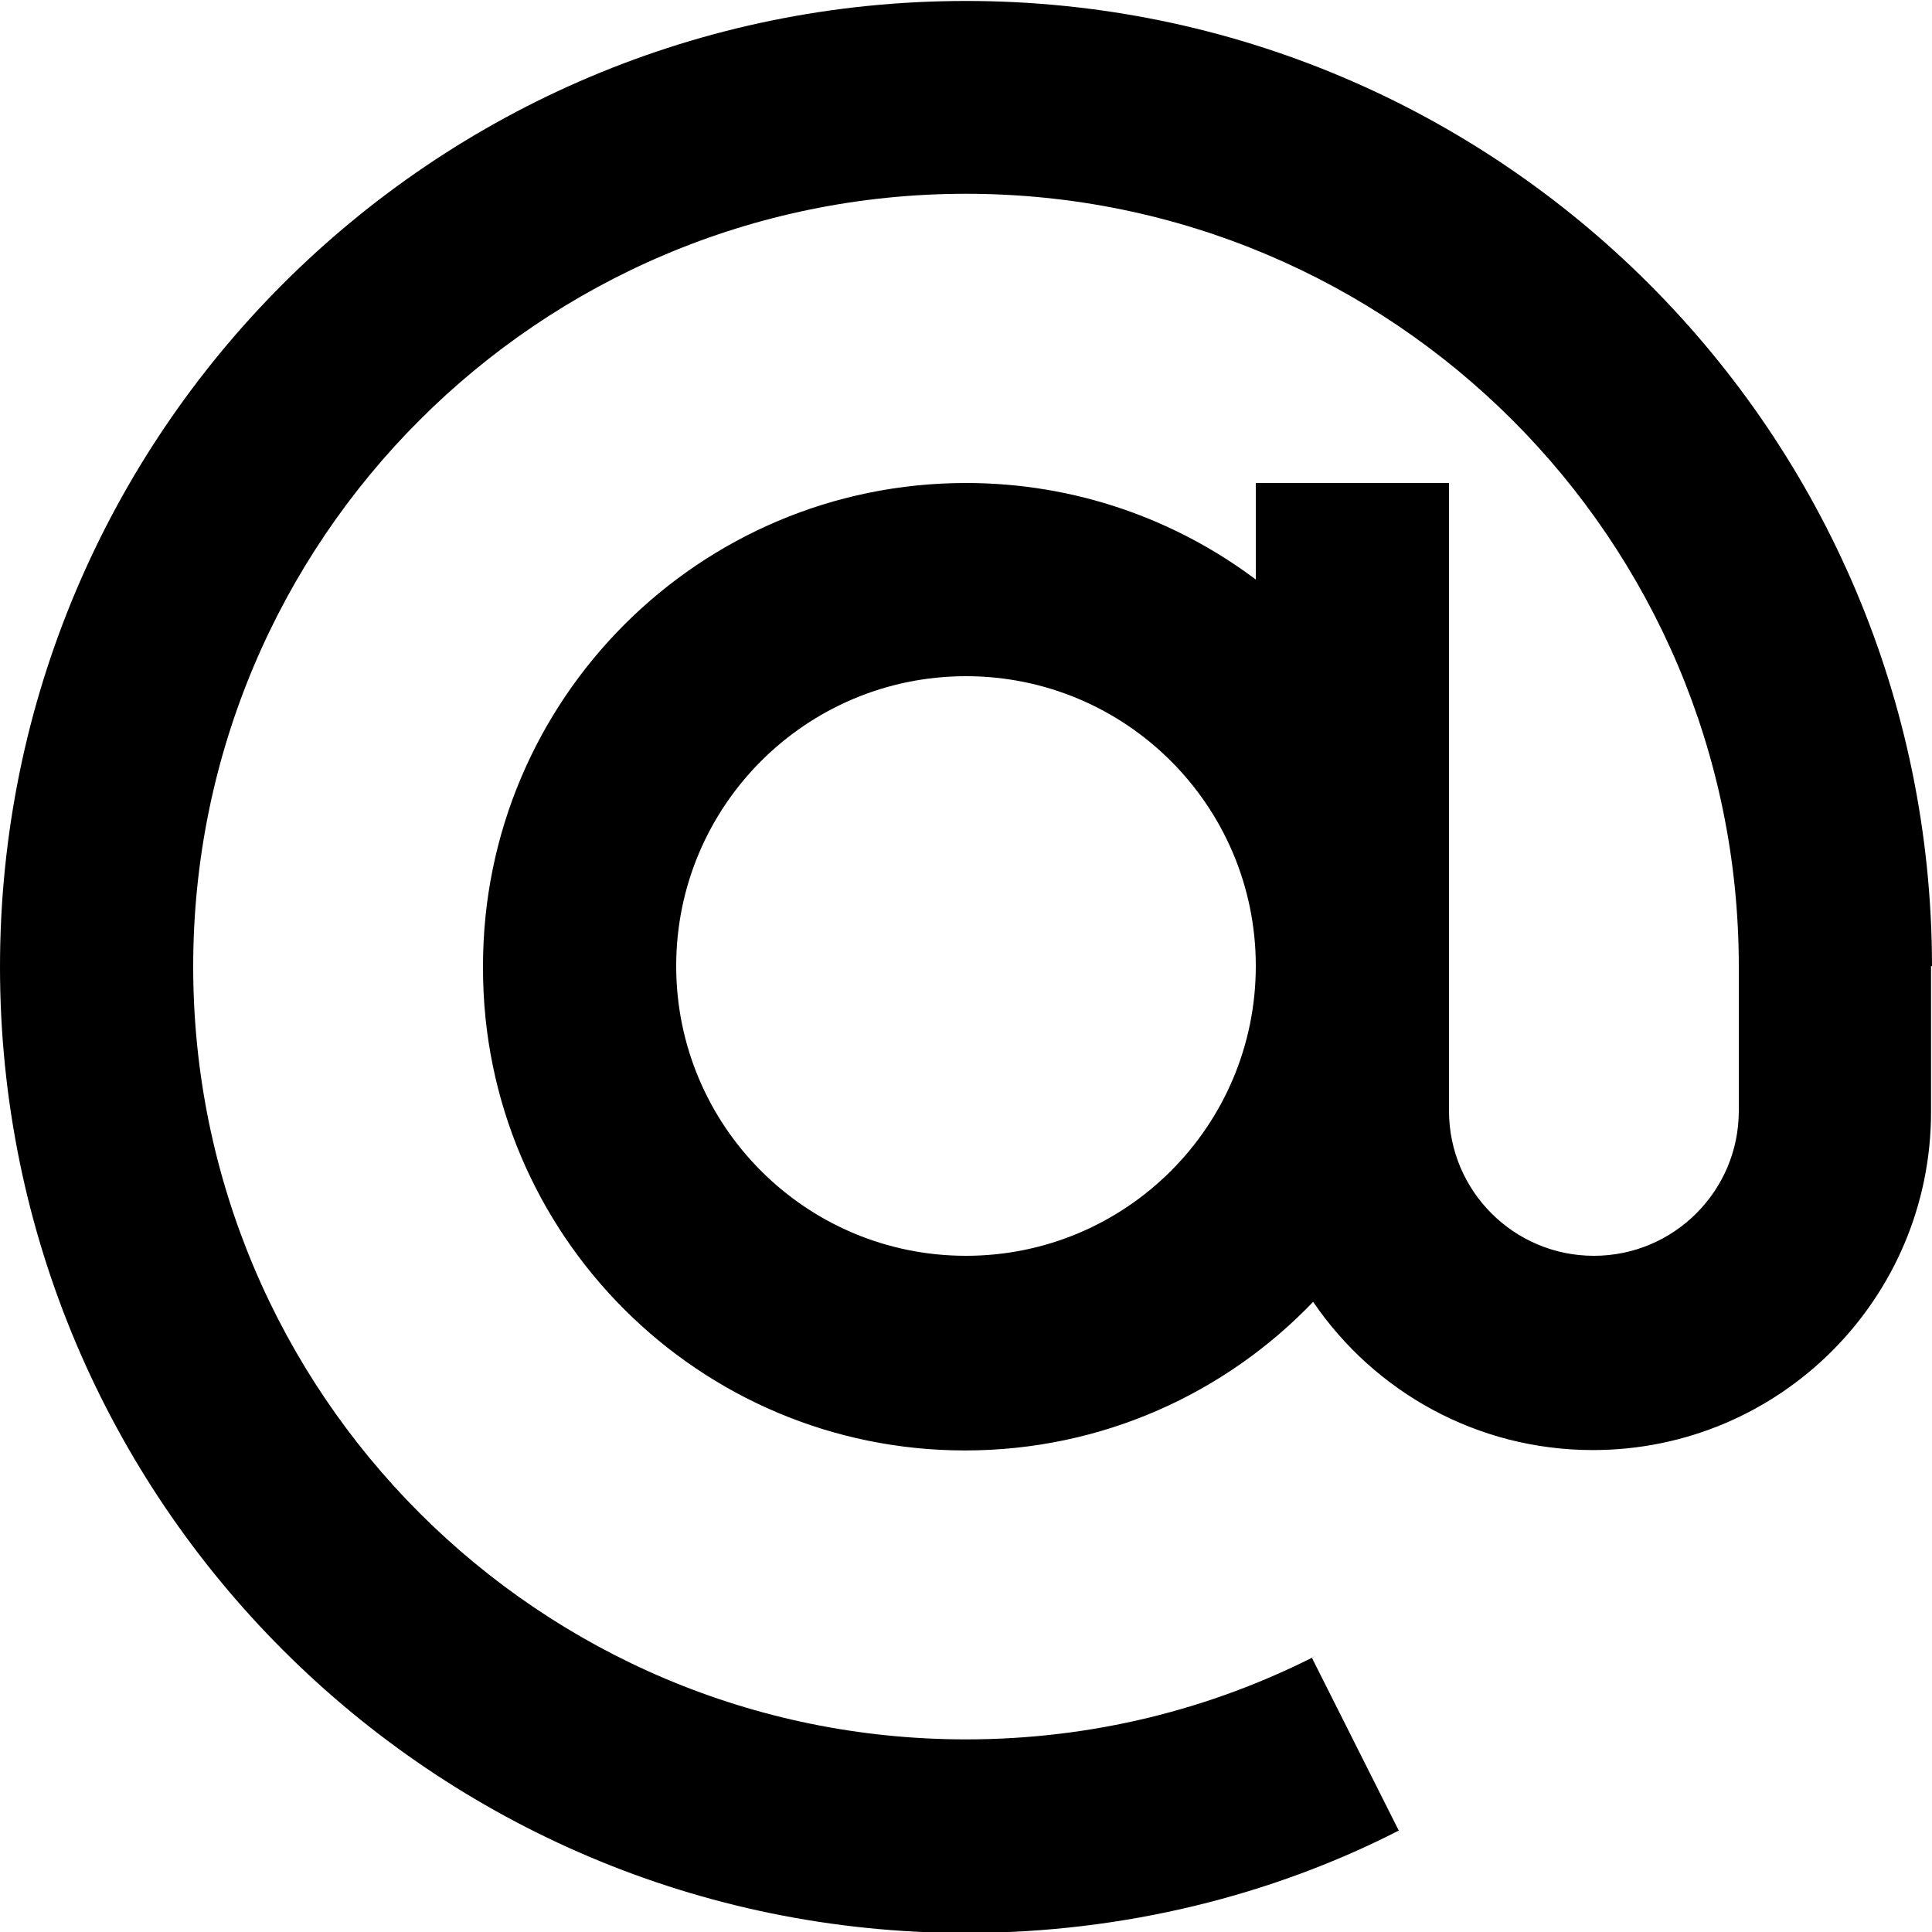
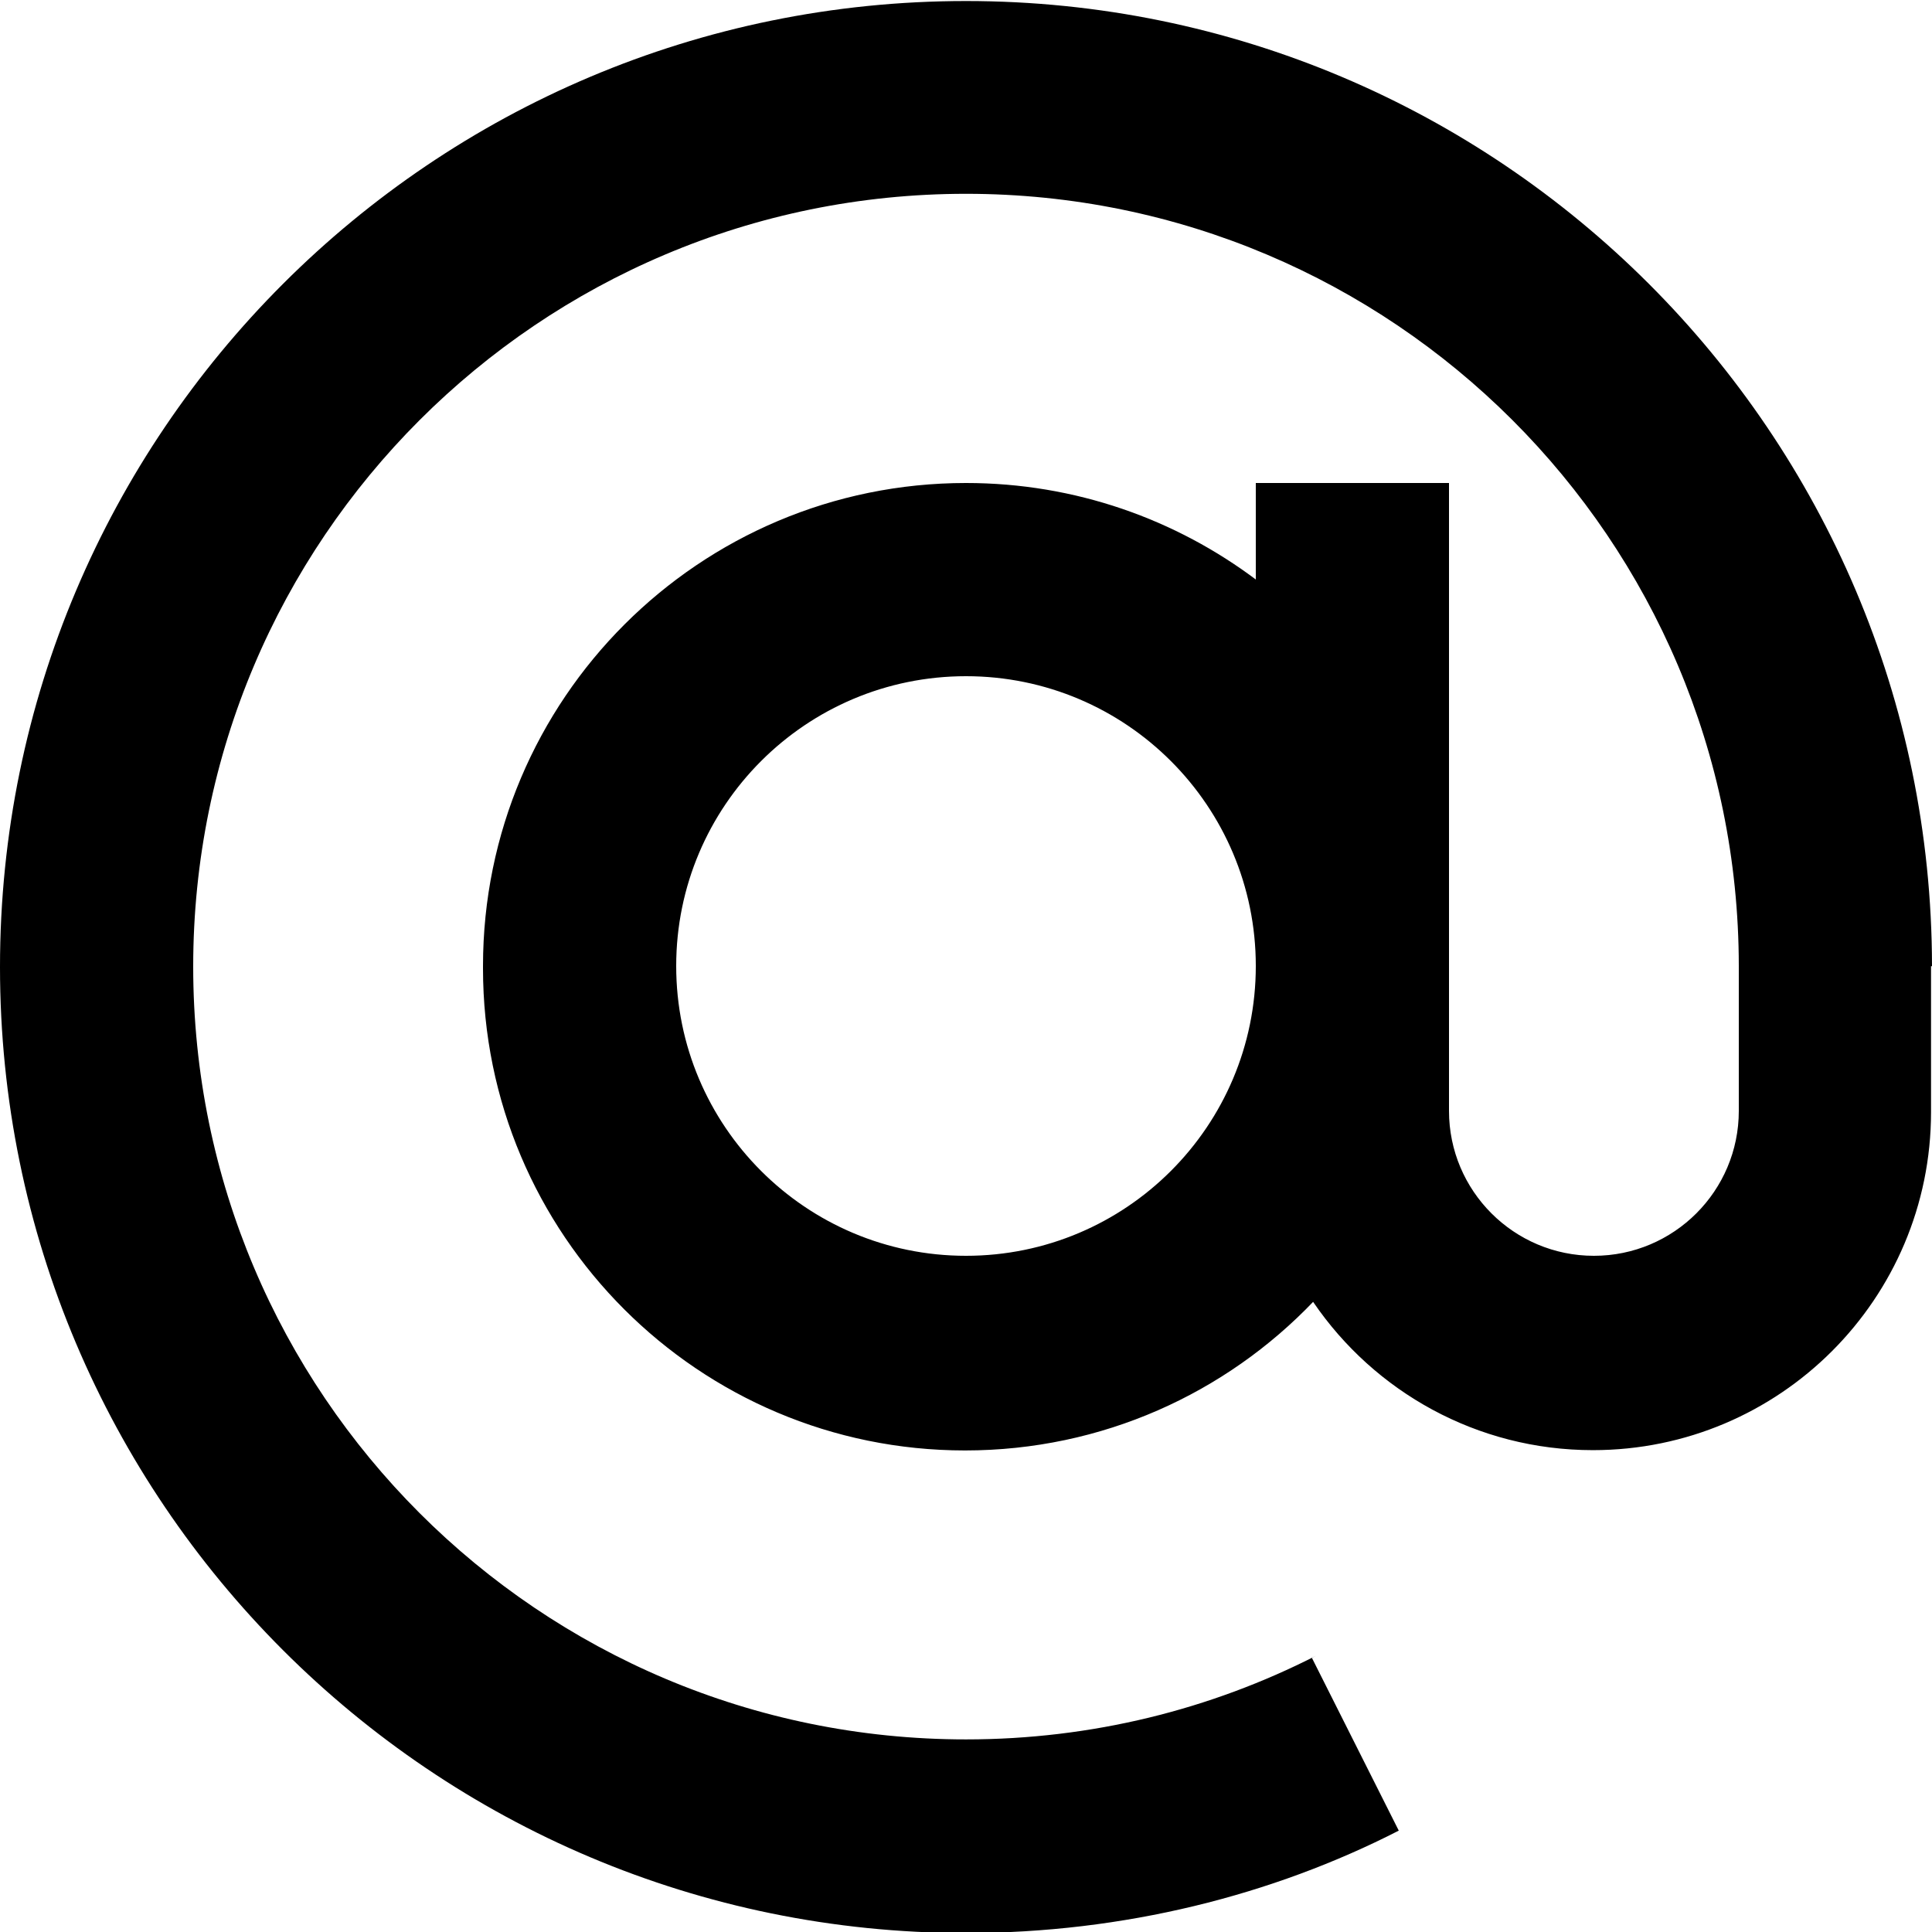
- <svg xmlns="http://www.w3.org/2000/svg" version="1.1" width="20" height="20" viewBox="0 0 20 20">
-   <path d="M13.6 13.47c-0.91 0.953-2.191 1.545-3.61 1.545-2.756 0-4.99-2.234-4.99-4.99 0-0.009 0-0.018 0-0.026v0.001c0-2.761 2.239-5 5-5 1.131 0 2.175 0.376 3.013 1.009l-0.013-0.009v-1h2v6.5c0 0.828 0.672 1.5 1.5 1.5s1.5-0.672 1.5-1.5v0-1.5c-0.003-4.416-3.584-7.994-8-7.994-4.418 0-8 3.582-8 8s3.582 8 8 8c1.305 0 2.537-0.312 3.625-0.867l-0.045 0.021 0.9 1.79c-1.305 0.668-2.847 1.060-4.48 1.060-5.523 0-10-4.477-10-10s4.477-10 10-10c5.519 0 9.994 4.472 10 9.99v0.001h-0.010v1.5c0 0.003 0 0.007 0 0.010 0 1.933-1.567 3.5-3.5 3.5-1.202 0-2.262-0.606-2.892-1.528l-0.008-0.012zM10 13c1.657 0 3-1.343 3-3s-1.343-3-3-3v0c-1.657 0-3 1.343-3 3s1.343 3 3 3v0z" />
+ <svg xmlns="http://www.w3.org/2000/svg" version="1.1" width="32" height="32" viewBox="0 0 32 32">
+   <path d="M21.76 21.552c-1.456 1.525-3.506 2.472-5.776 2.472-4.41 0-7.984-3.574-7.984-7.984 0-0.014 0-0.029 0-0.042v0.002c0-4.418 3.582-8 8-8 1.81 0 3.48 0.602 4.821 1.614l-0.021-0.014v-1.6h3.2v10.4c0 1.325 1.075 2.4 2.4 2.4s2.4-1.075 2.4-2.4v0-2.4c-0.005-7.066-5.734-12.79-12.8-12.79-7.069 0-12.8 5.731-12.8 12.8s5.731 12.8 12.8 12.8c2.088 0 4.059-0.499 5.8-1.387l-0.072 0.034 1.44 2.864c-2.088 1.069-4.555 1.696-7.168 1.696-8.837 0-16-7.163-16-16s7.163-16 16-16c8.83 0 15.99 7.155 16 15.984v0.002h-0.016v2.4c0 0.005 0 0.011 0 0.016 0 3.093-2.507 5.6-5.6 5.6-1.923 0-3.619-0.97-4.627-2.445l-0.013-0.019zM16 20.8c2.651 0 4.8-2.149 4.8-4.8s-2.149-4.8-4.8-4.8v0c-2.651 0-4.8 2.149-4.8 4.8s2.149 4.8 4.8 4.8v0z" />
</svg>
